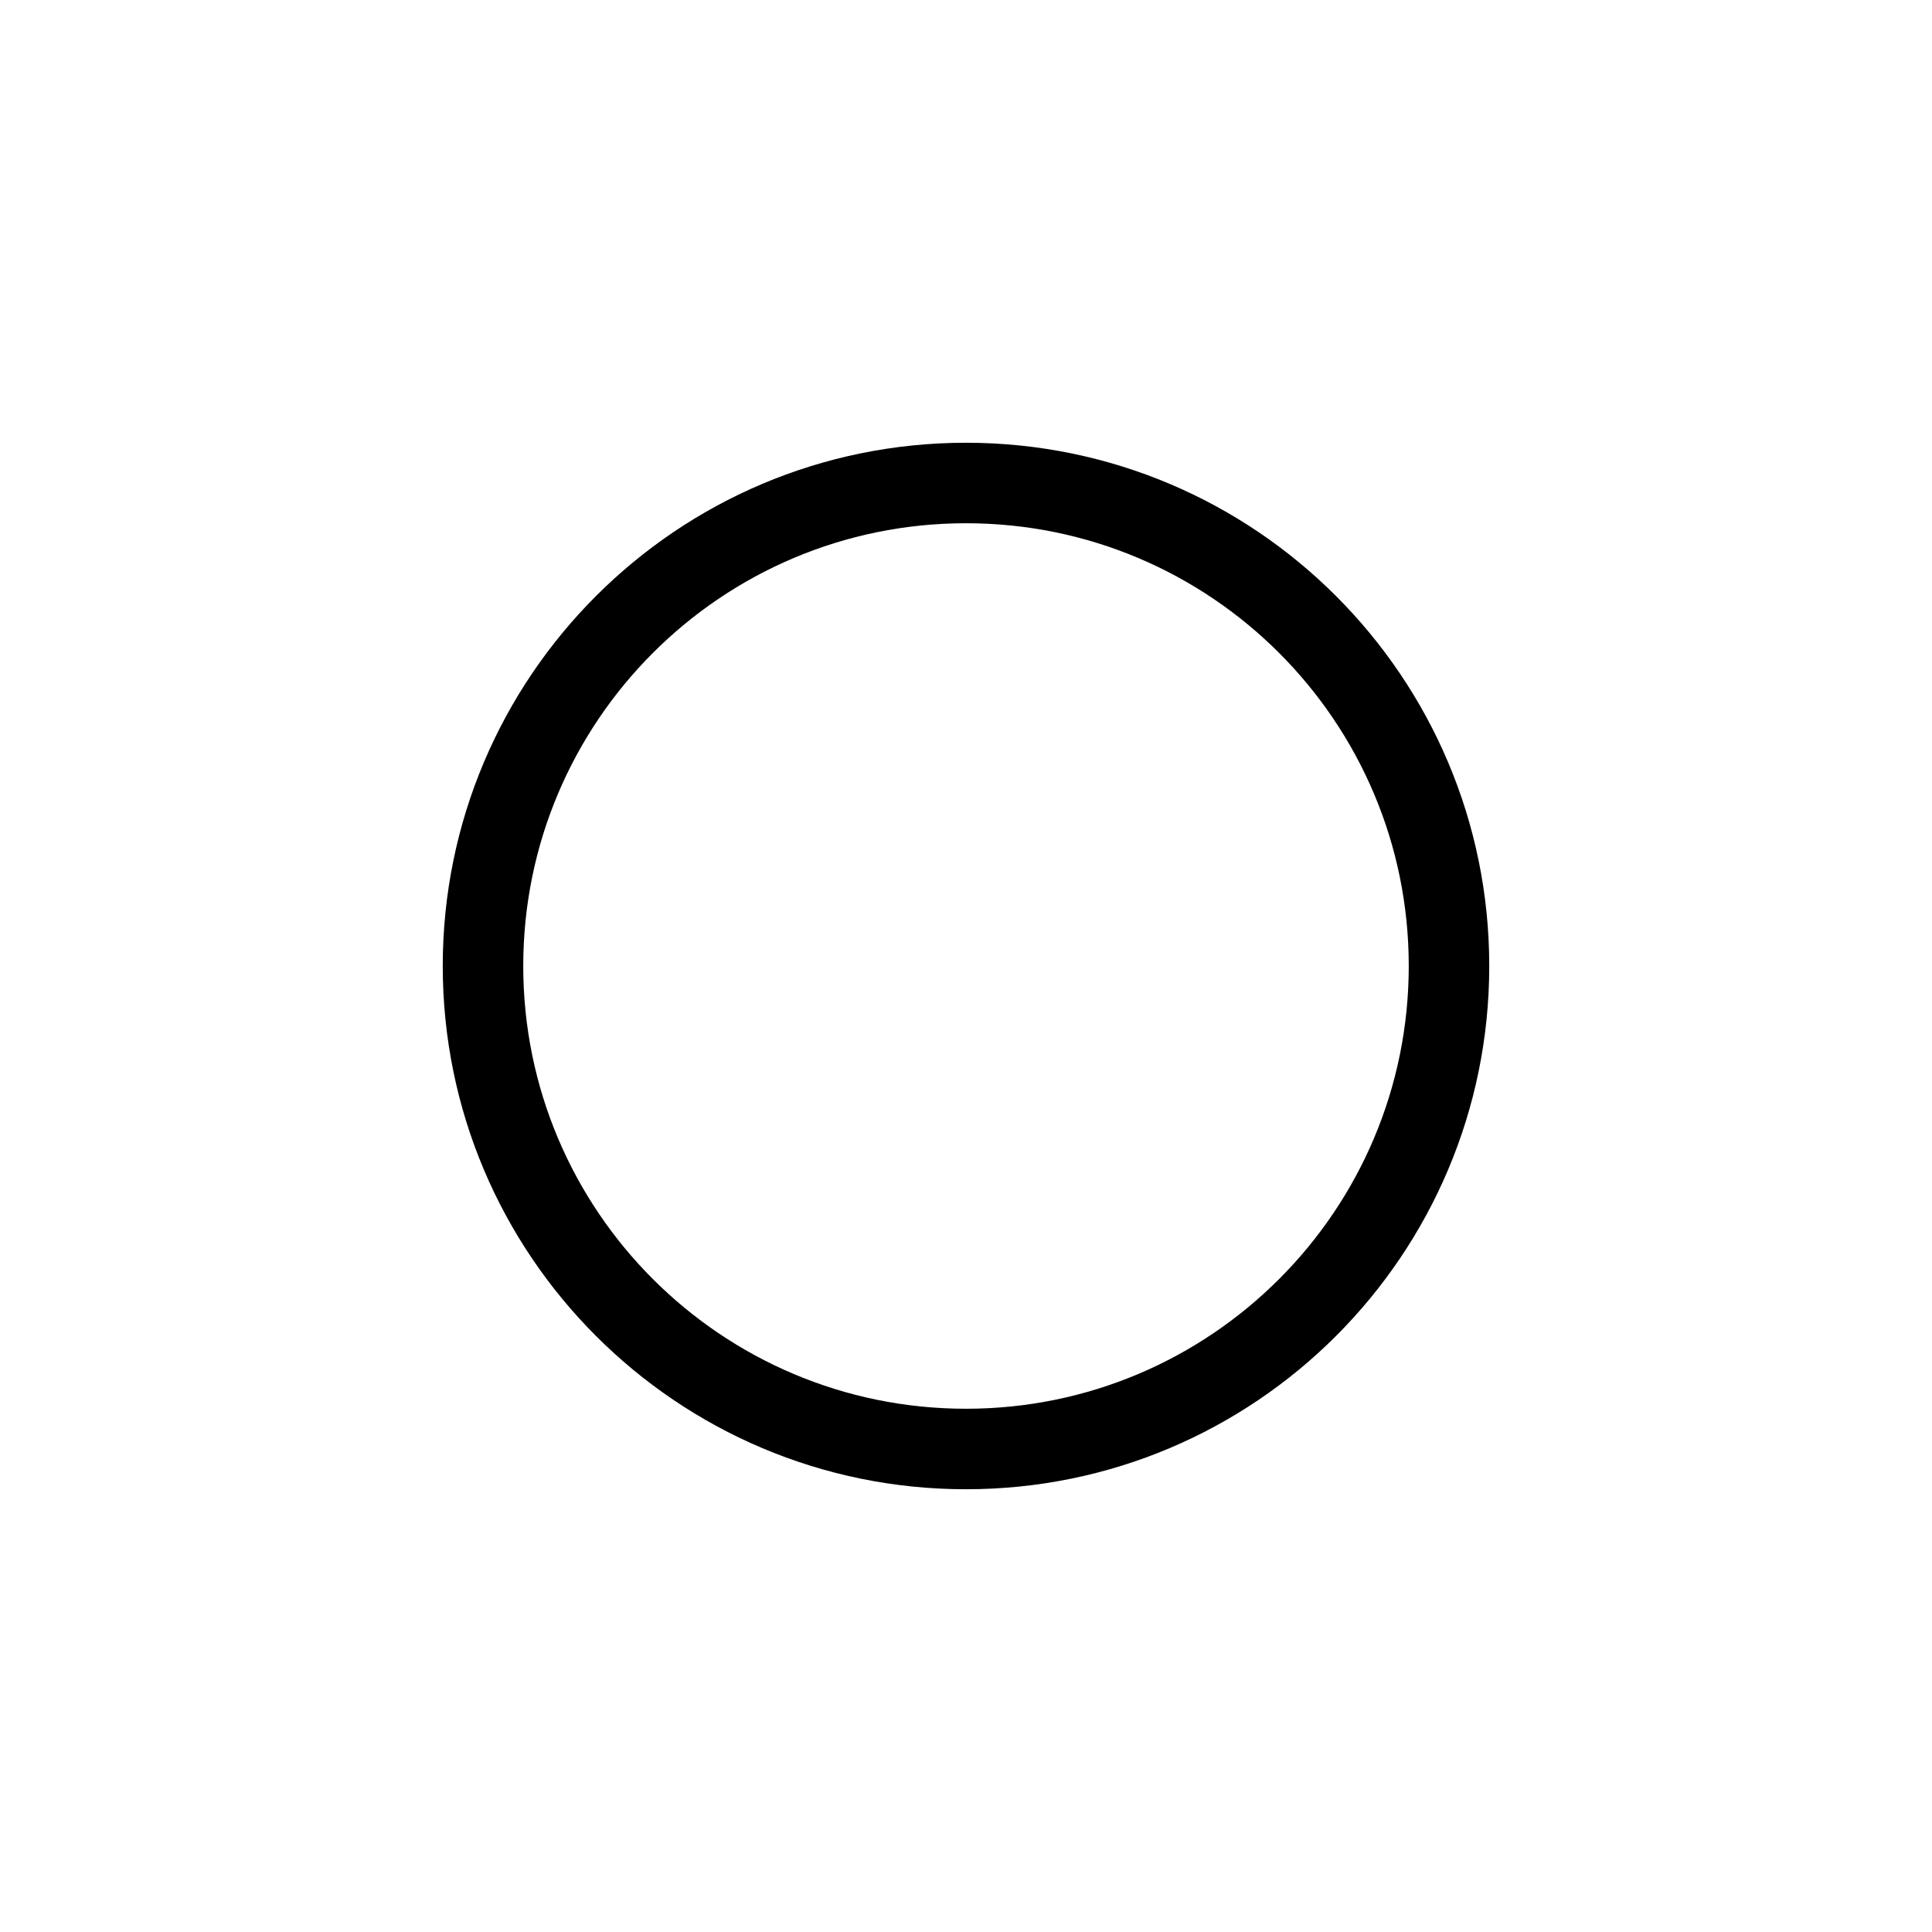
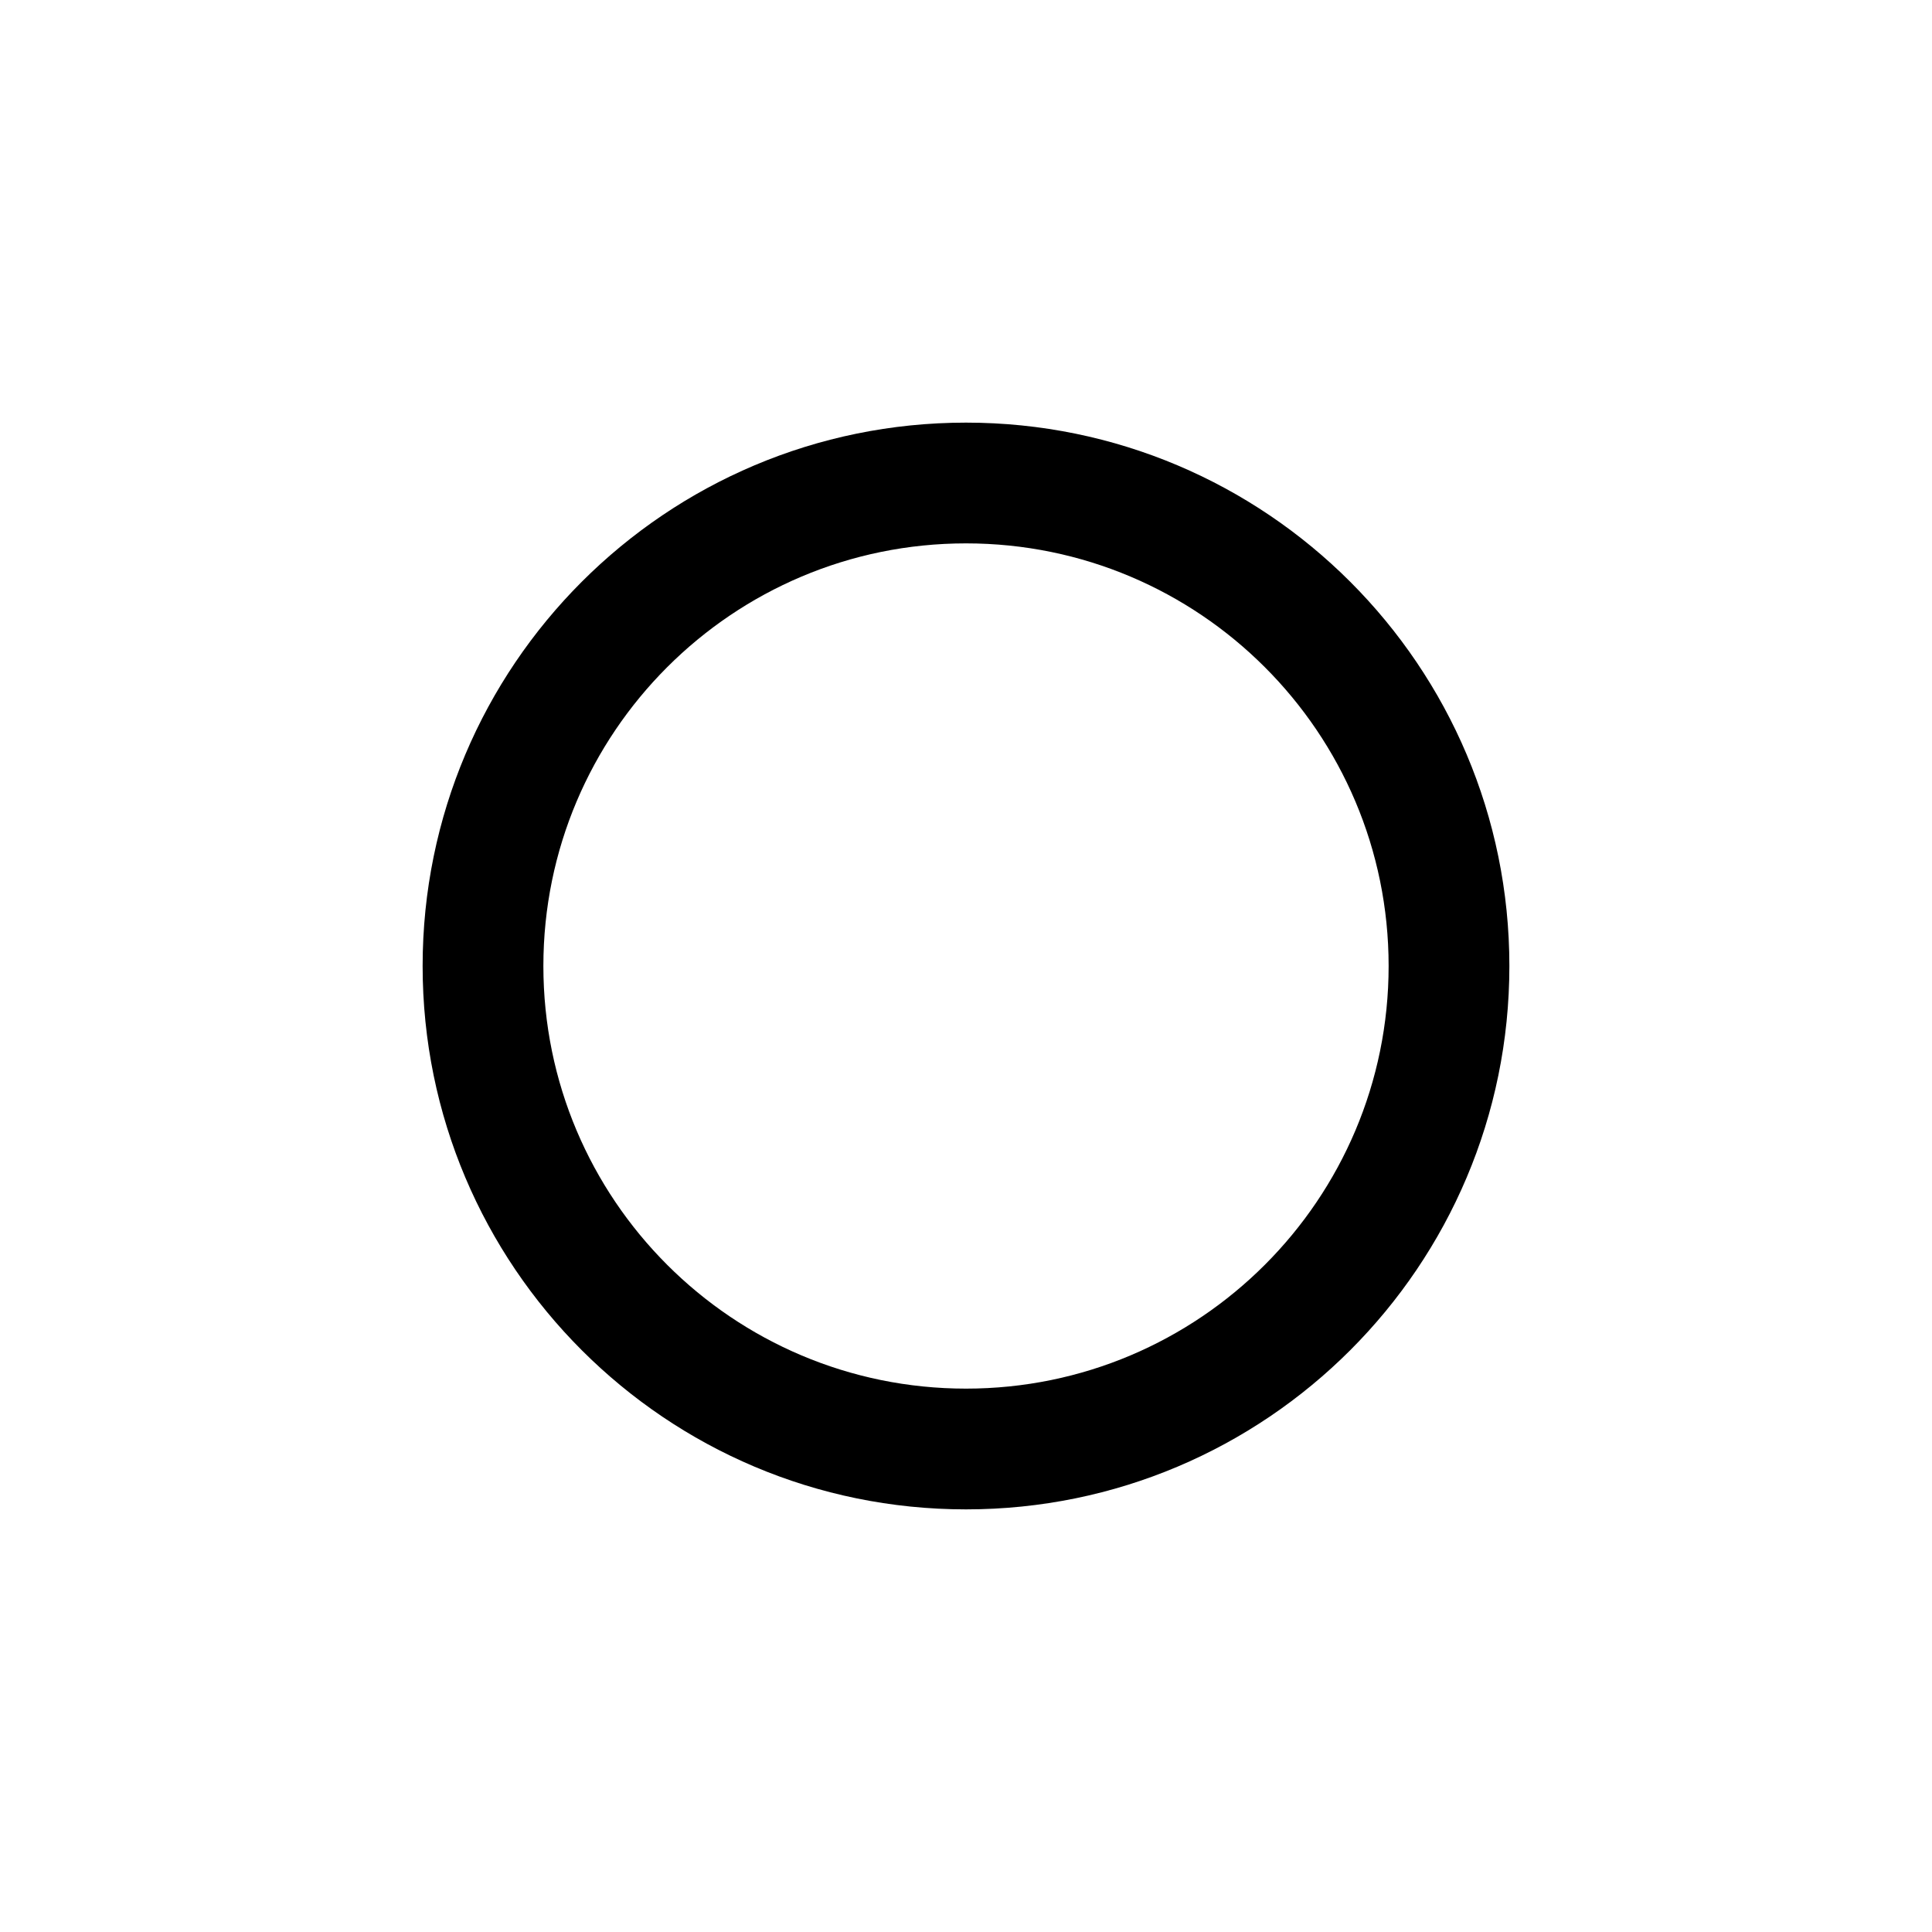
<svg xmlns="http://www.w3.org/2000/svg" width="24" height="24" viewBox="0 0 24 24" fill="none">
-   <path fill-rule="evenodd" clip-rule="evenodd" d="M12 6.5C8.962 6.5 6.5 8.962 6.5 12C6.5 15.038 8.962 17.5 12 17.5C15.038 17.5 17.5 15.038 17.5 12C17.5 8.962 15.038 6.5 12 6.5ZM12 5.5C15.59 5.5 18.5 8.41 18.5 12C18.5 15.59 15.59 18.5 12 18.5C8.41 18.5 5.5 15.59 5.5 12C5.5 8.41 8.41 5.5 12 5.5Z" fill="black" />
+   <path fill-rule="evenodd" clip-rule="evenodd" d="M12 6.75C9.101 6.75 6.75 9.101 6.75 12C6.75 14.899 9.101 17.25 12 17.25C14.899 17.25 17.25 14.899 17.25 12C17.25 9.101 14.899 6.75 12 6.75ZM5.25 12C5.25 8.272 8.272 5.25 12 5.25C15.728 5.25 18.75 8.272 18.75 12C18.75 15.728 15.728 18.75 12 18.75C8.272 18.75 5.25 15.728 5.25 12Z" fill="black" />
</svg>
